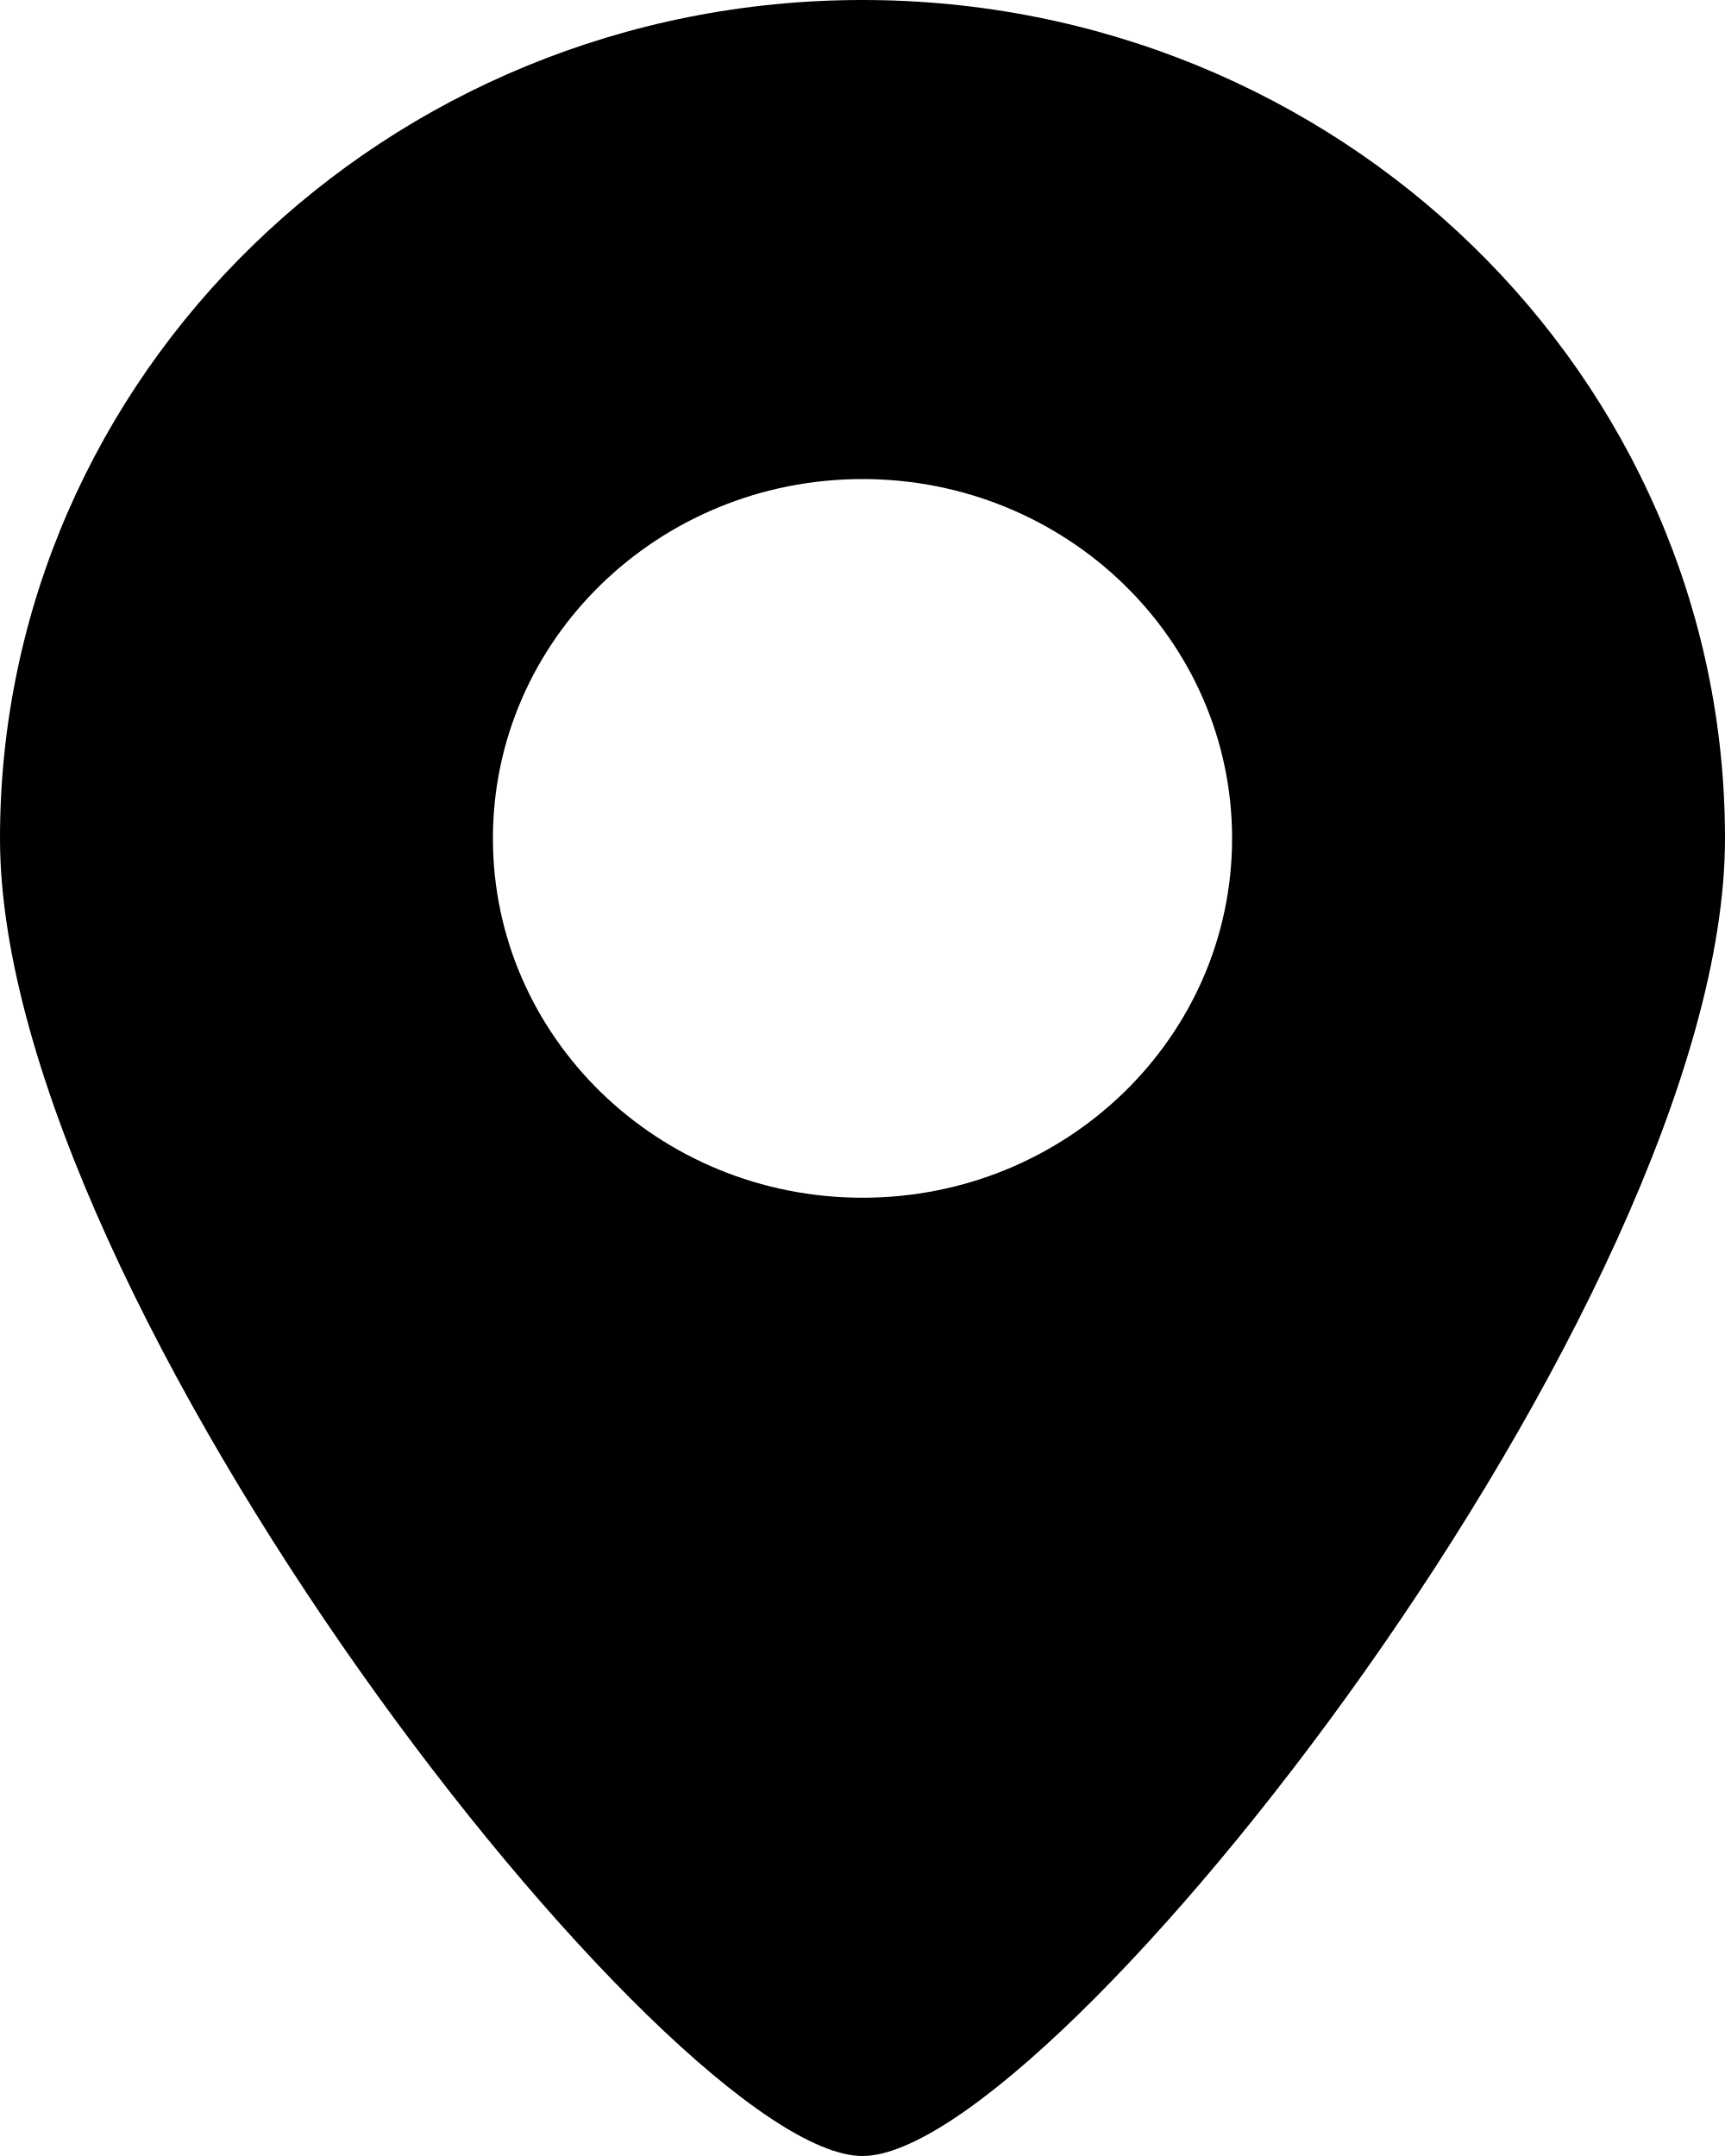
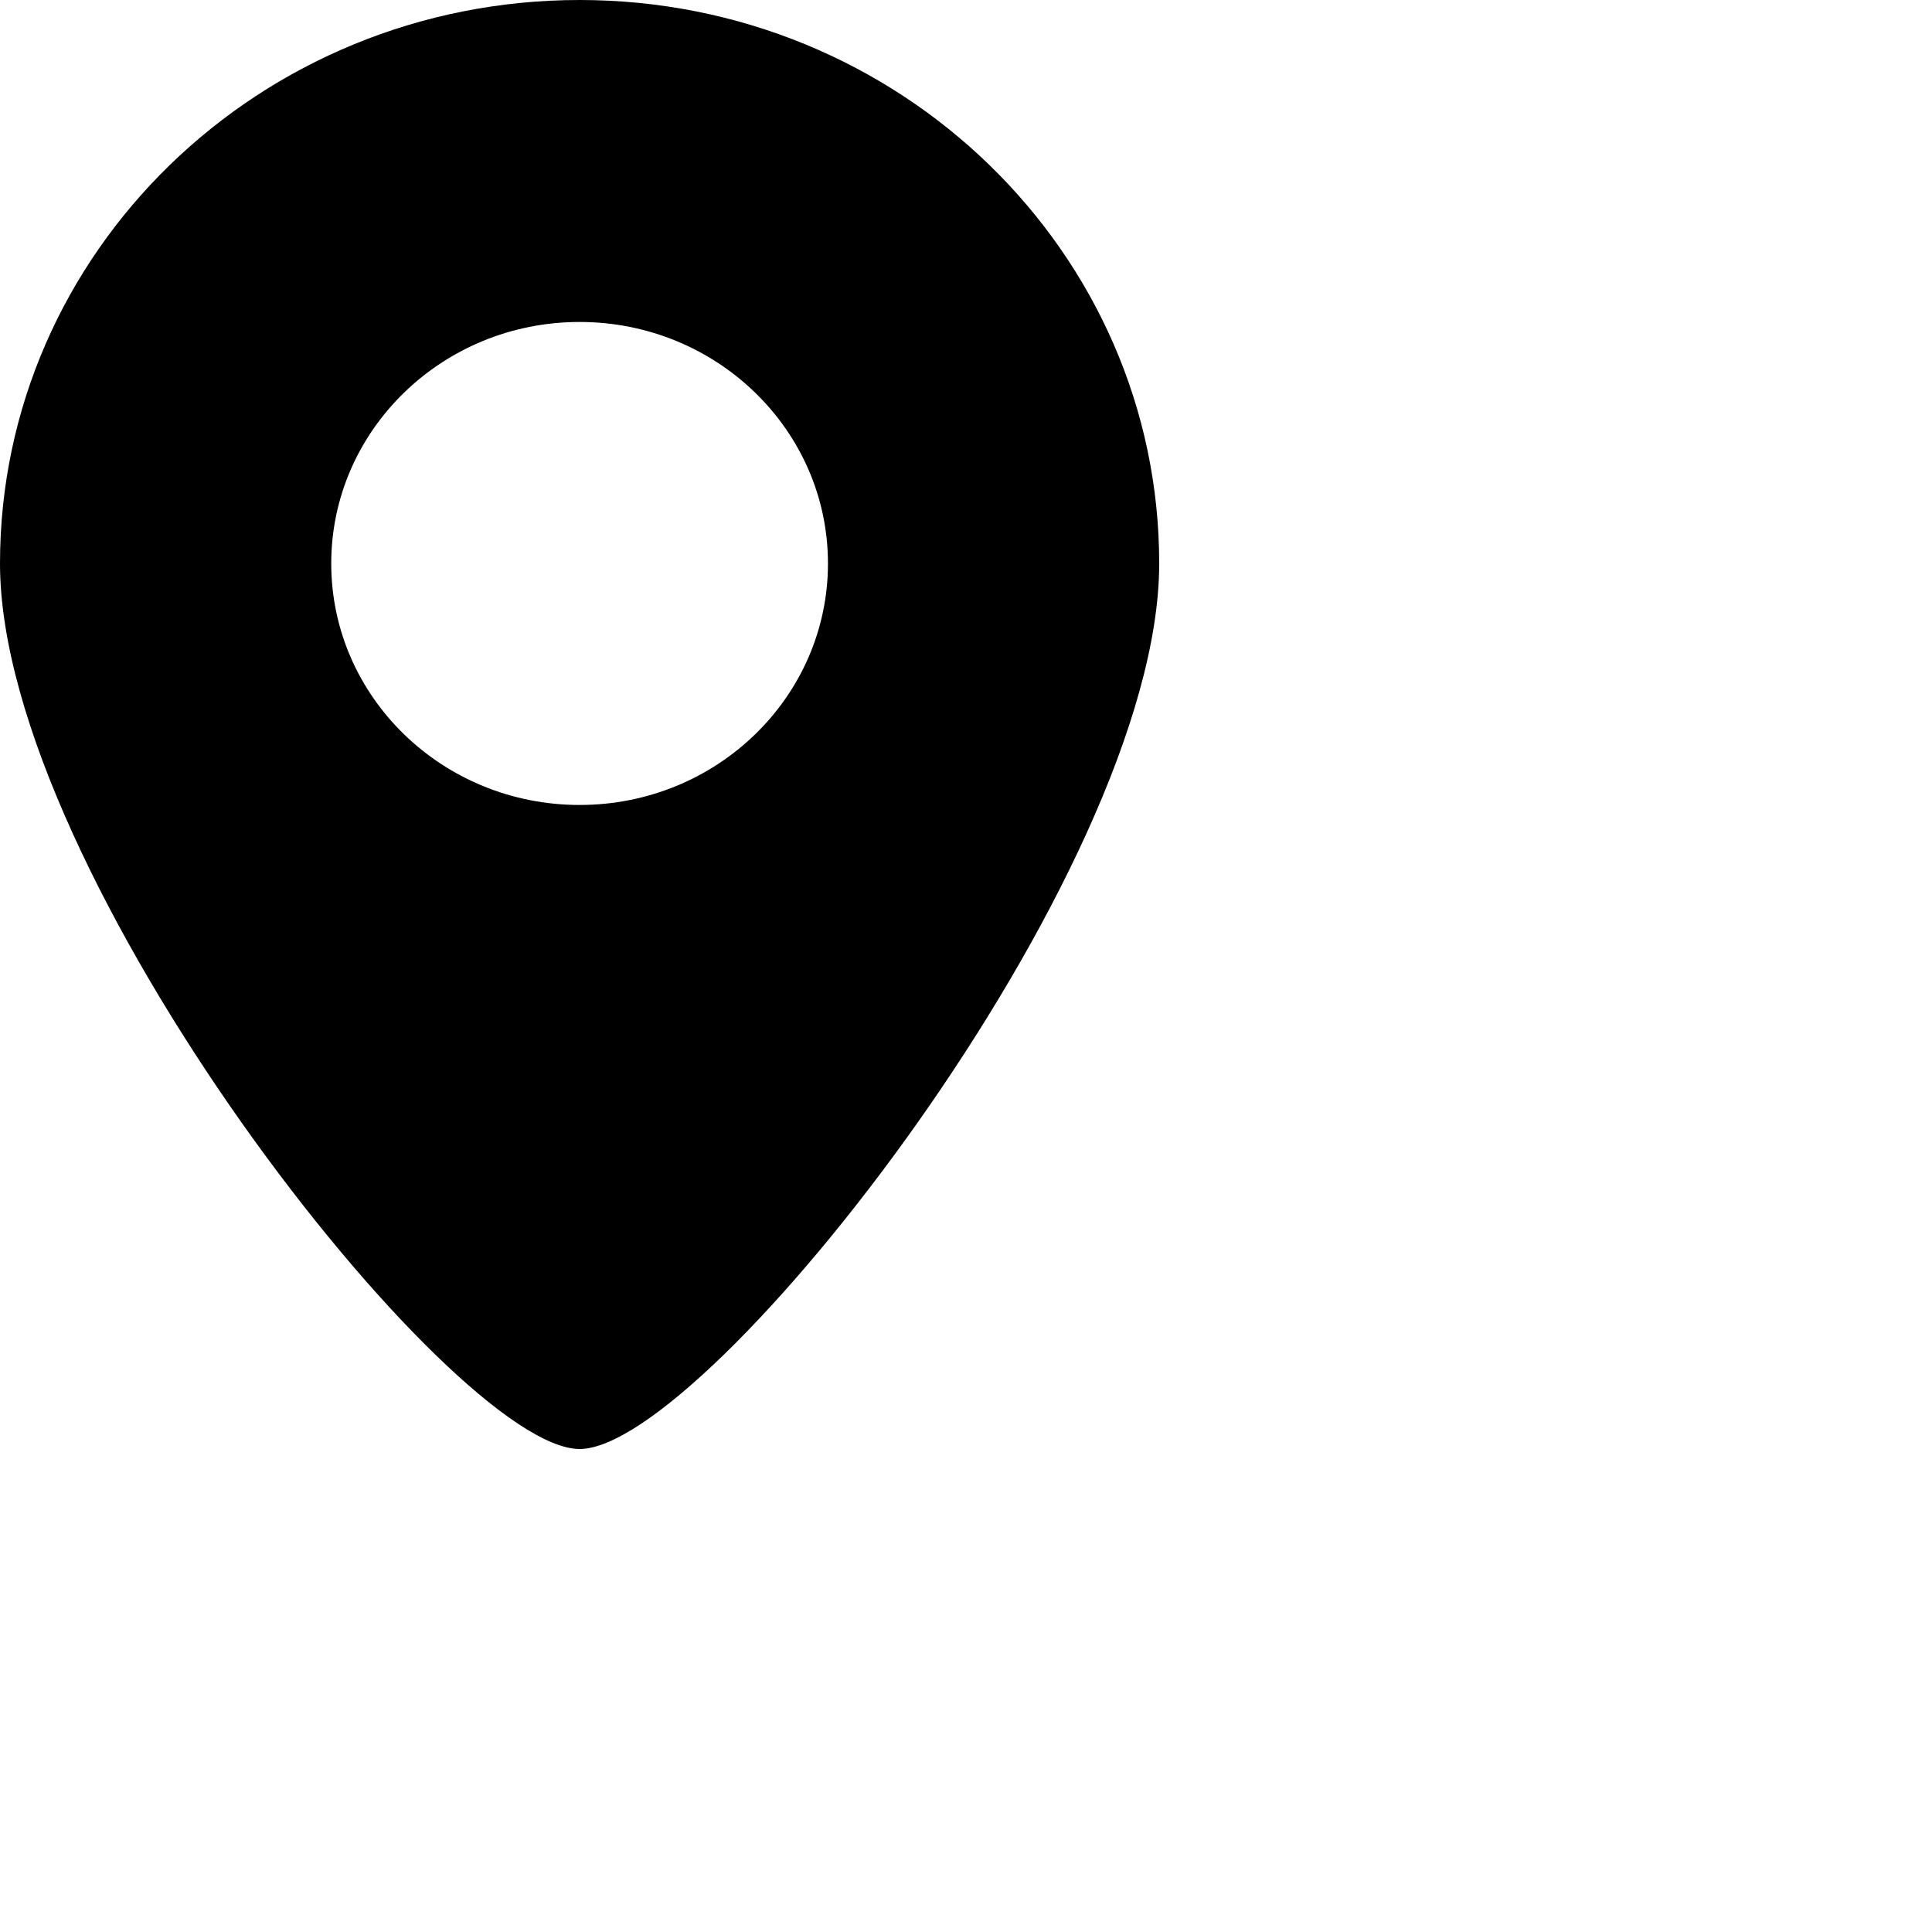
- <svg xmlns="http://www.w3.org/2000/svg" width="10%" height="10%" viewBox="0 0 12 15">
+ <svg xmlns="http://www.w3.org/2000/svg" width="20" height="20" viewBox="0 0 20 20">
  <path fill="#000000" fill-rule="evenodd" d="M574,120 C575.324,120 580,114.055 580,110.833 C580,107.612 577.314,105 574,105 C570.686,105 568,107.612 568,110.833 C568,114.055 572.676,120 574,120 Z M574,113.333 C575.42,113.333 576.571,112.214 576.571,110.833 C576.571,109.453 575.42,108.333 574,108.333 C572.58,108.333 571.429,109.453 571.429,110.833 C571.429,112.214 572.58,113.333 574,113.333 Z" transform="translate(-568 -105)" />
</svg>
